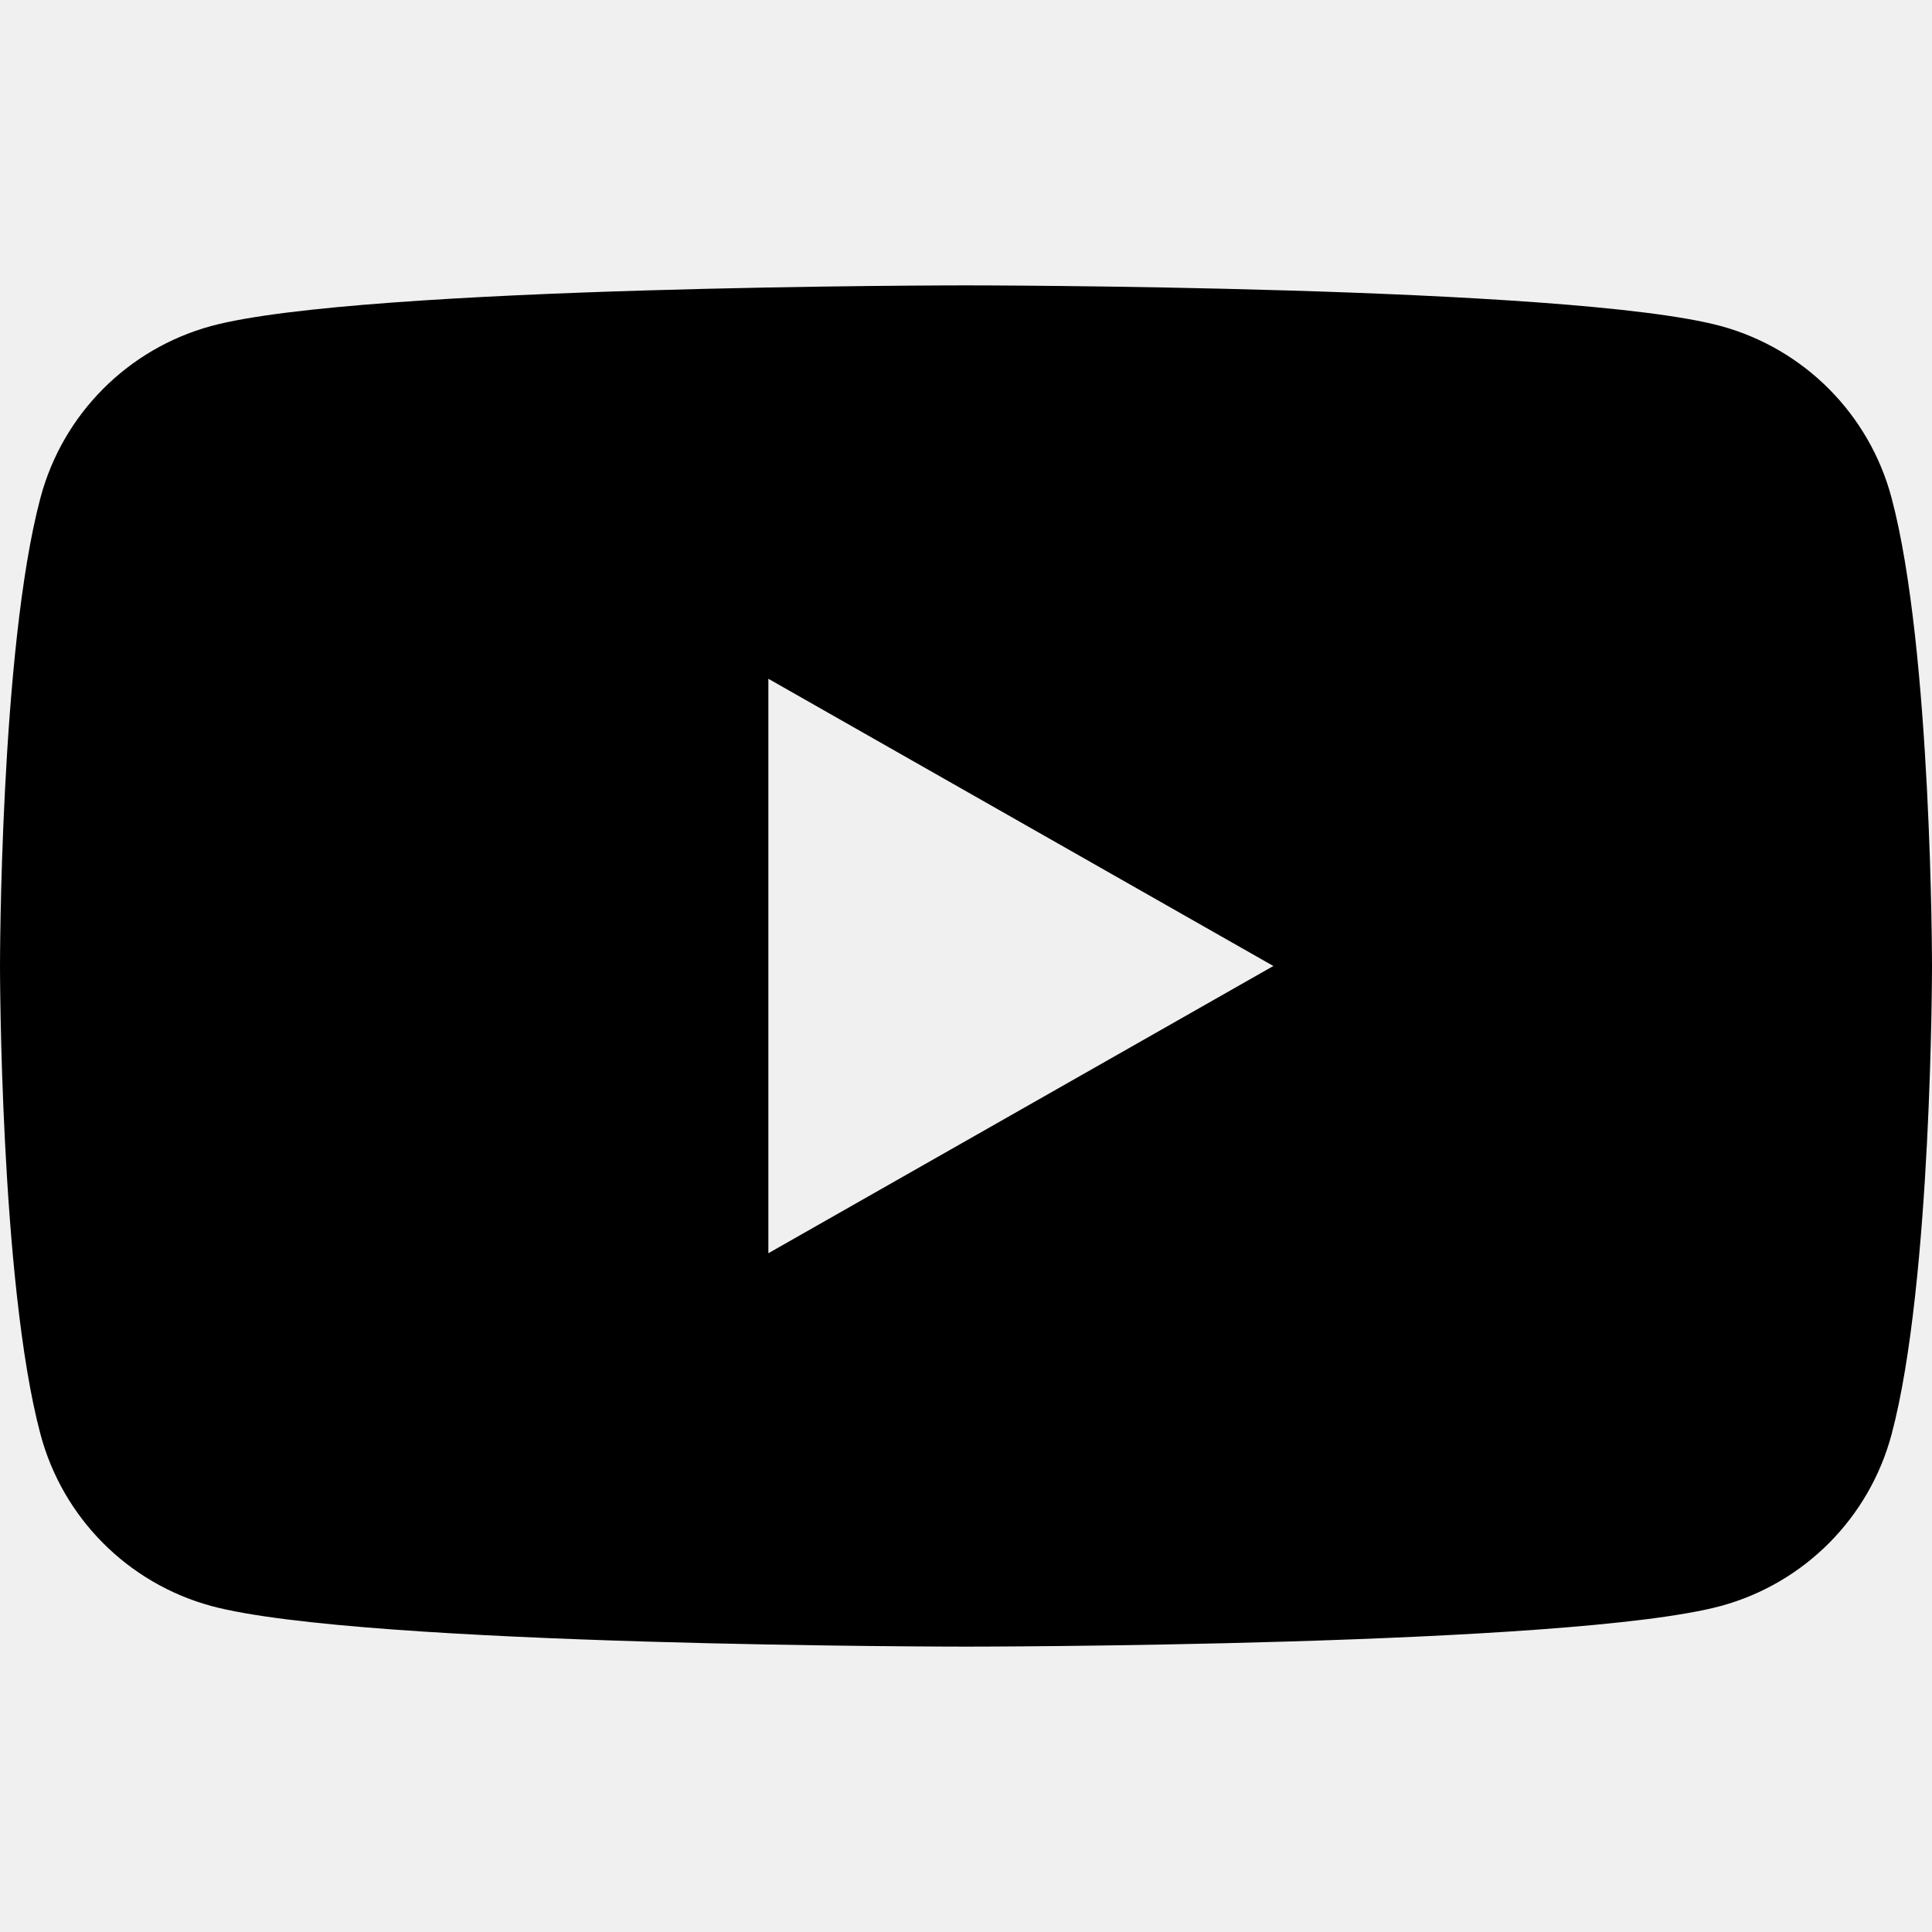
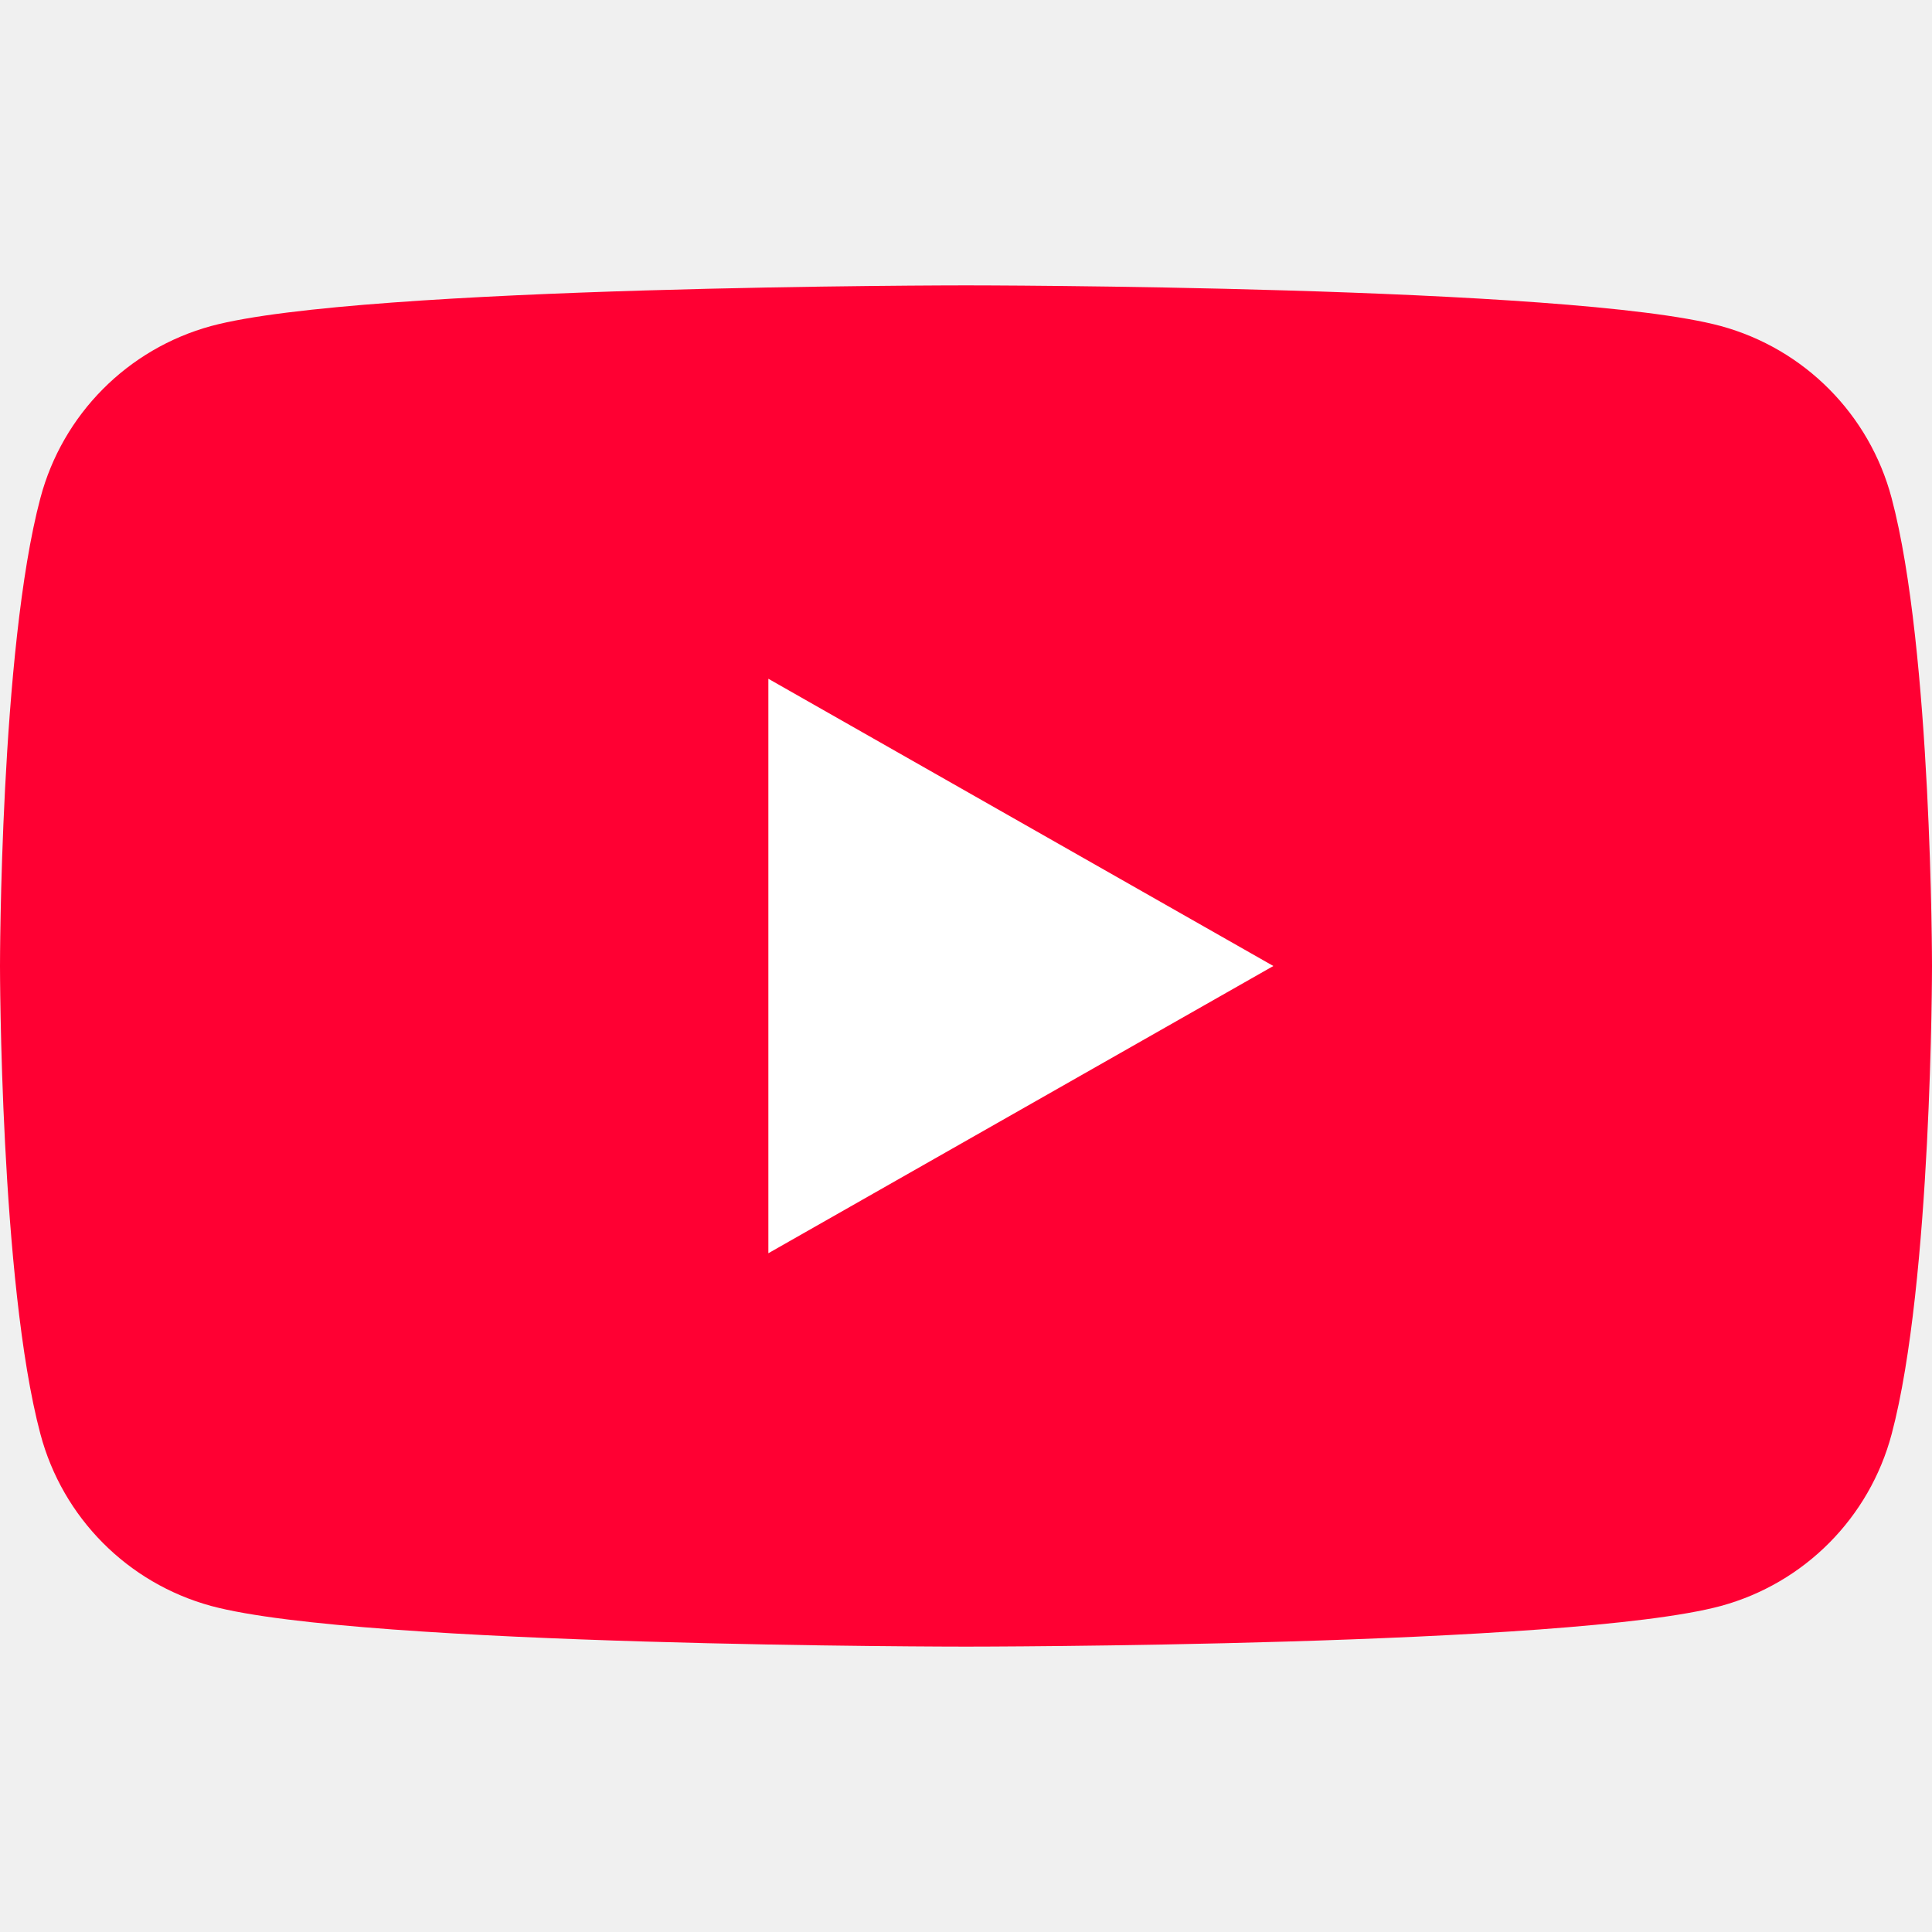
<svg xmlns="http://www.w3.org/2000/svg" role="img" viewBox="0 0 24 24">
-   <path d="M23.498 6.186a3.016 3.016 0 0 0-2.122-2.136C19.505 3.545 12 3.545 12 3.545s-7.505 0-9.377.505A3.017 3.017 0 0 0 .502 6.186C0 8.07 0 12 0 12s0 3.93.502 5.814a3.016 3.016 0 0 0 2.122 2.136c1.871.505 9.376.505 9.376.505s7.505 0 9.377-.505a3.015 3.015 0 0 0 2.122-2.136C24 15.93 24 12 24 12s0-3.93-.502-5.814zM9.545 15.568V8.432L15.818 12l-6.273 3.568z" />
+   <rect x="8" y="7" width="9" height="10" fill="#fff" />
+   <path fill="#FF0033" d="M23.498 6.186a3.016 3.016 0 0 0-2.122-2.136C19.505 3.545 12 3.545 12 3.545s-7.505 0-9.377.505A3.017 3.017 0 0 0 .502 6.186C0 8.07 0 12 0 12s0 3.93.502 5.814a3.016 3.016 0 0 0 2.122 2.136c1.871.505 9.376.505 9.376.505s7.505 0 9.377-.505a3.015 3.015 0 0 0 2.122-2.136C24 15.93 24 12 24 12s0-3.93-.502-5.814zM9.545 15.568V8.432L15.818 12l-6.273 3.568z" />
</svg>
